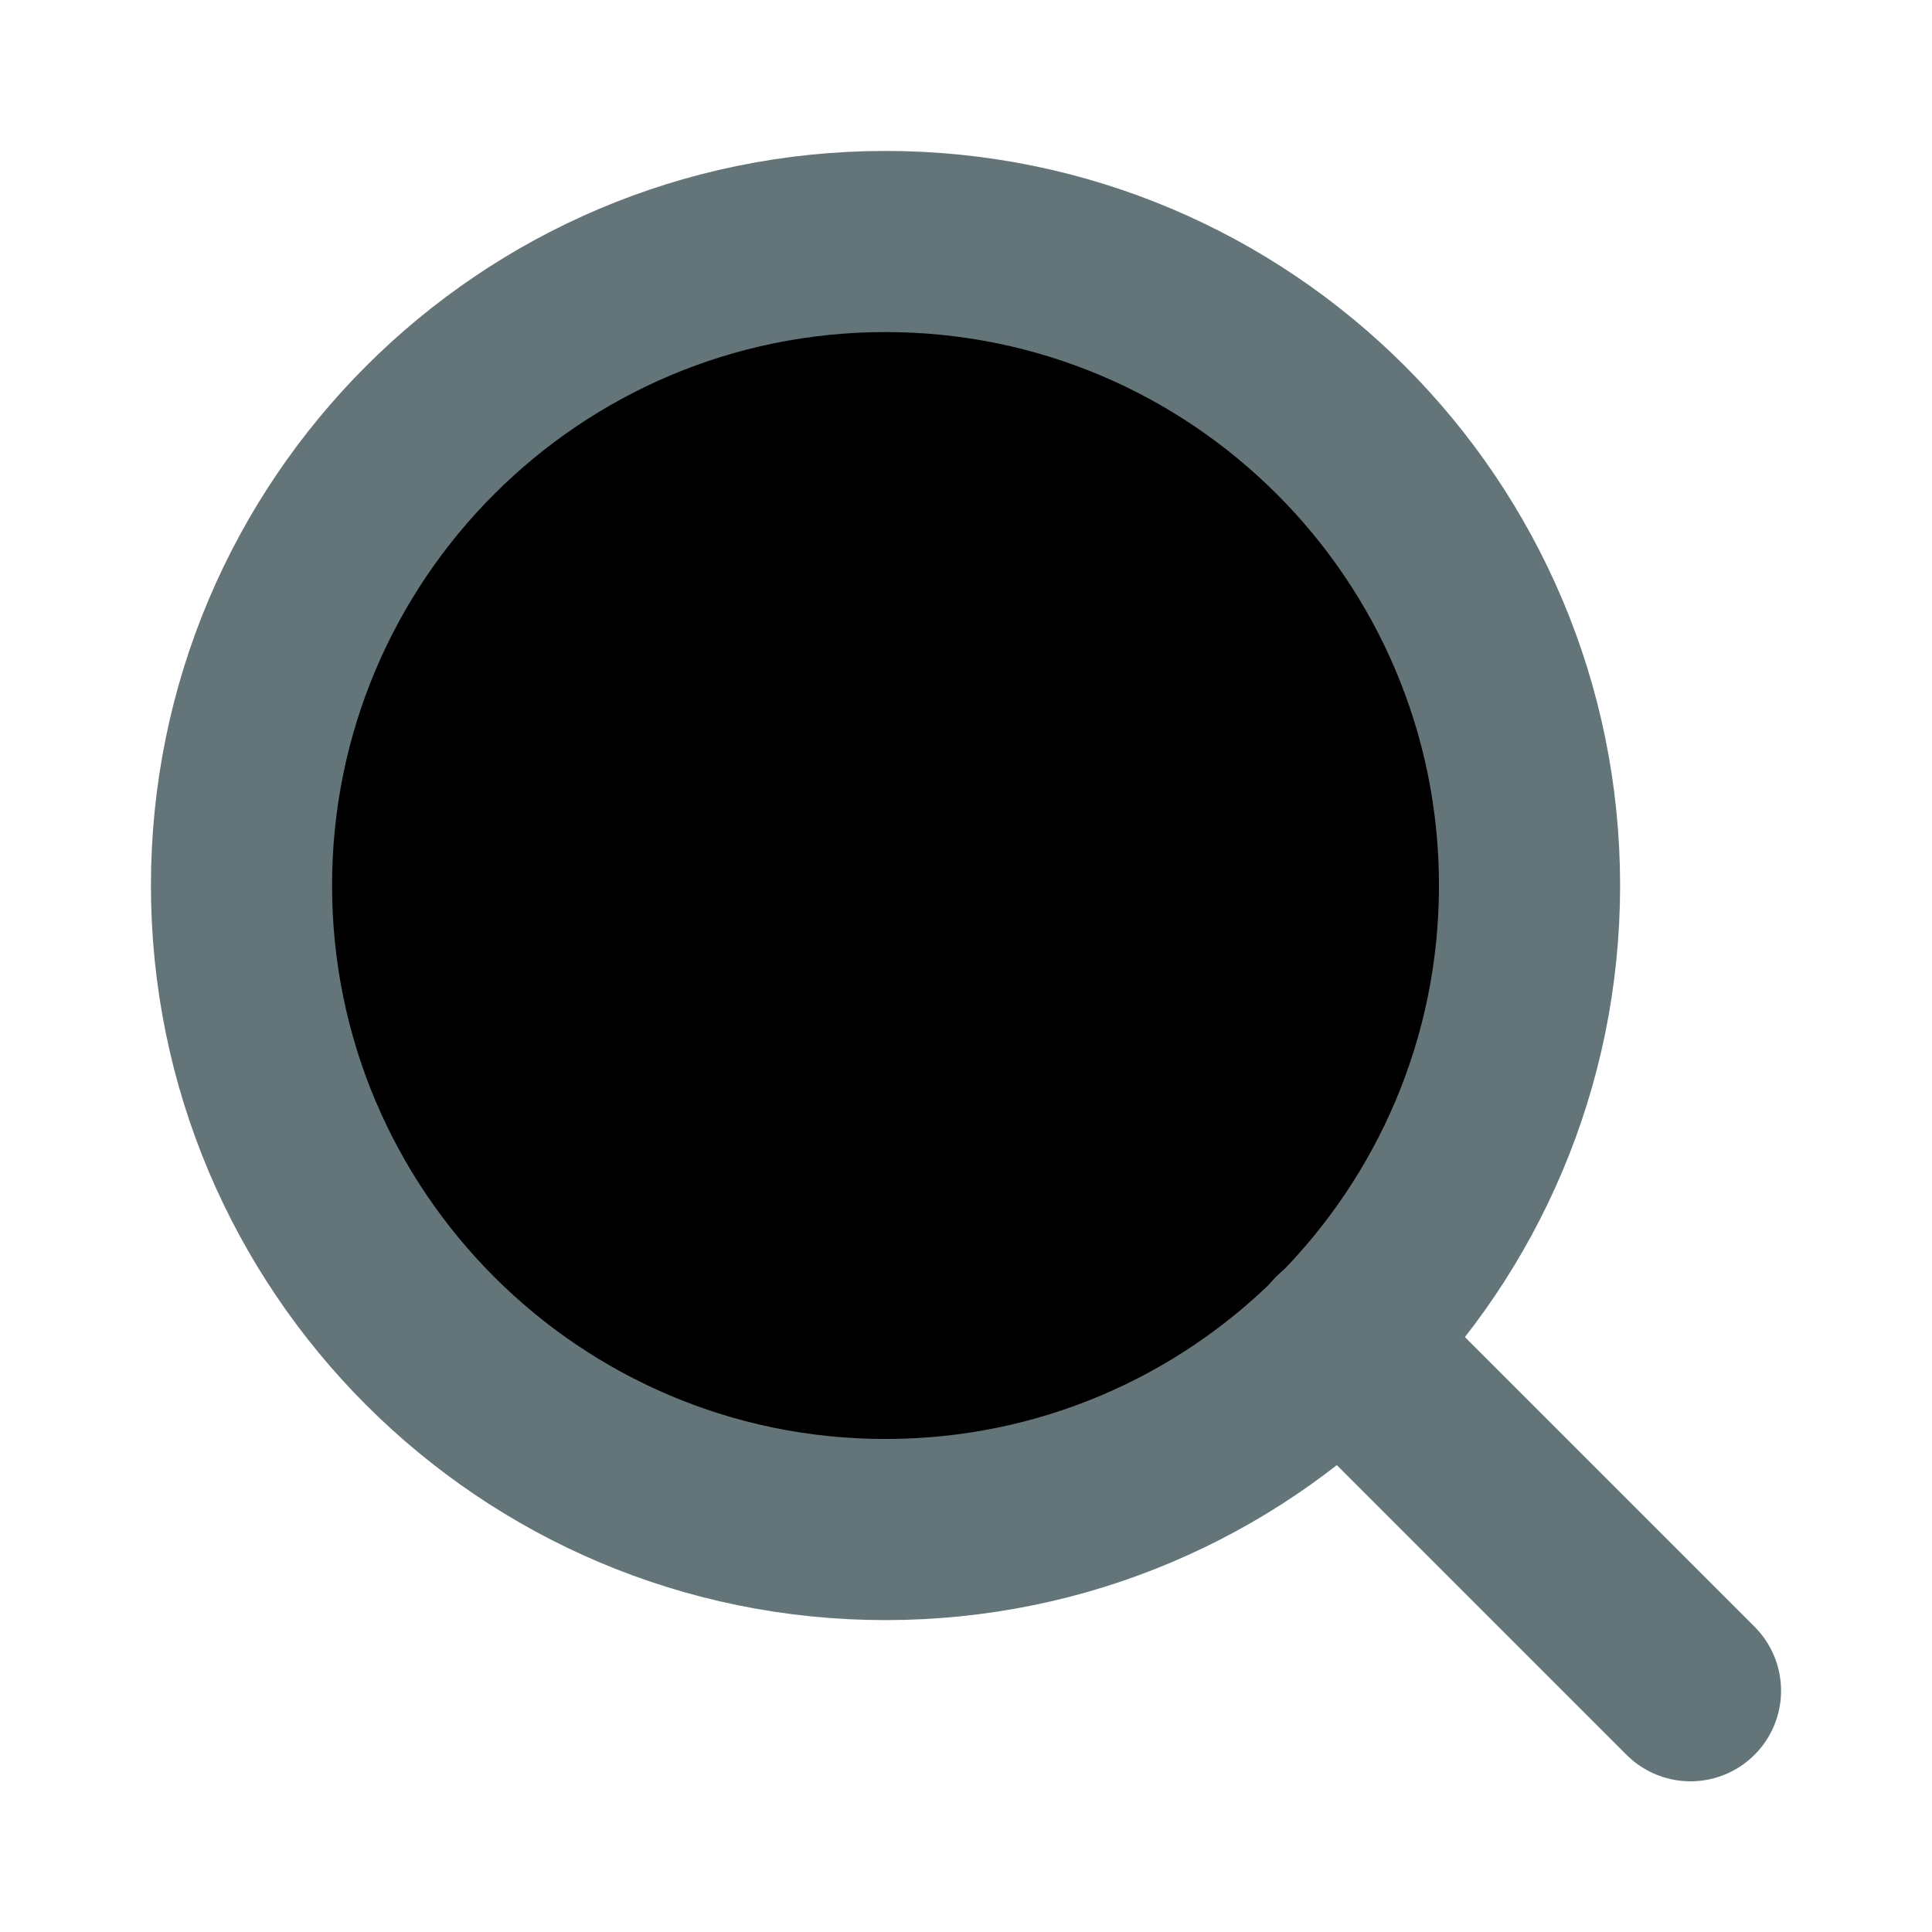
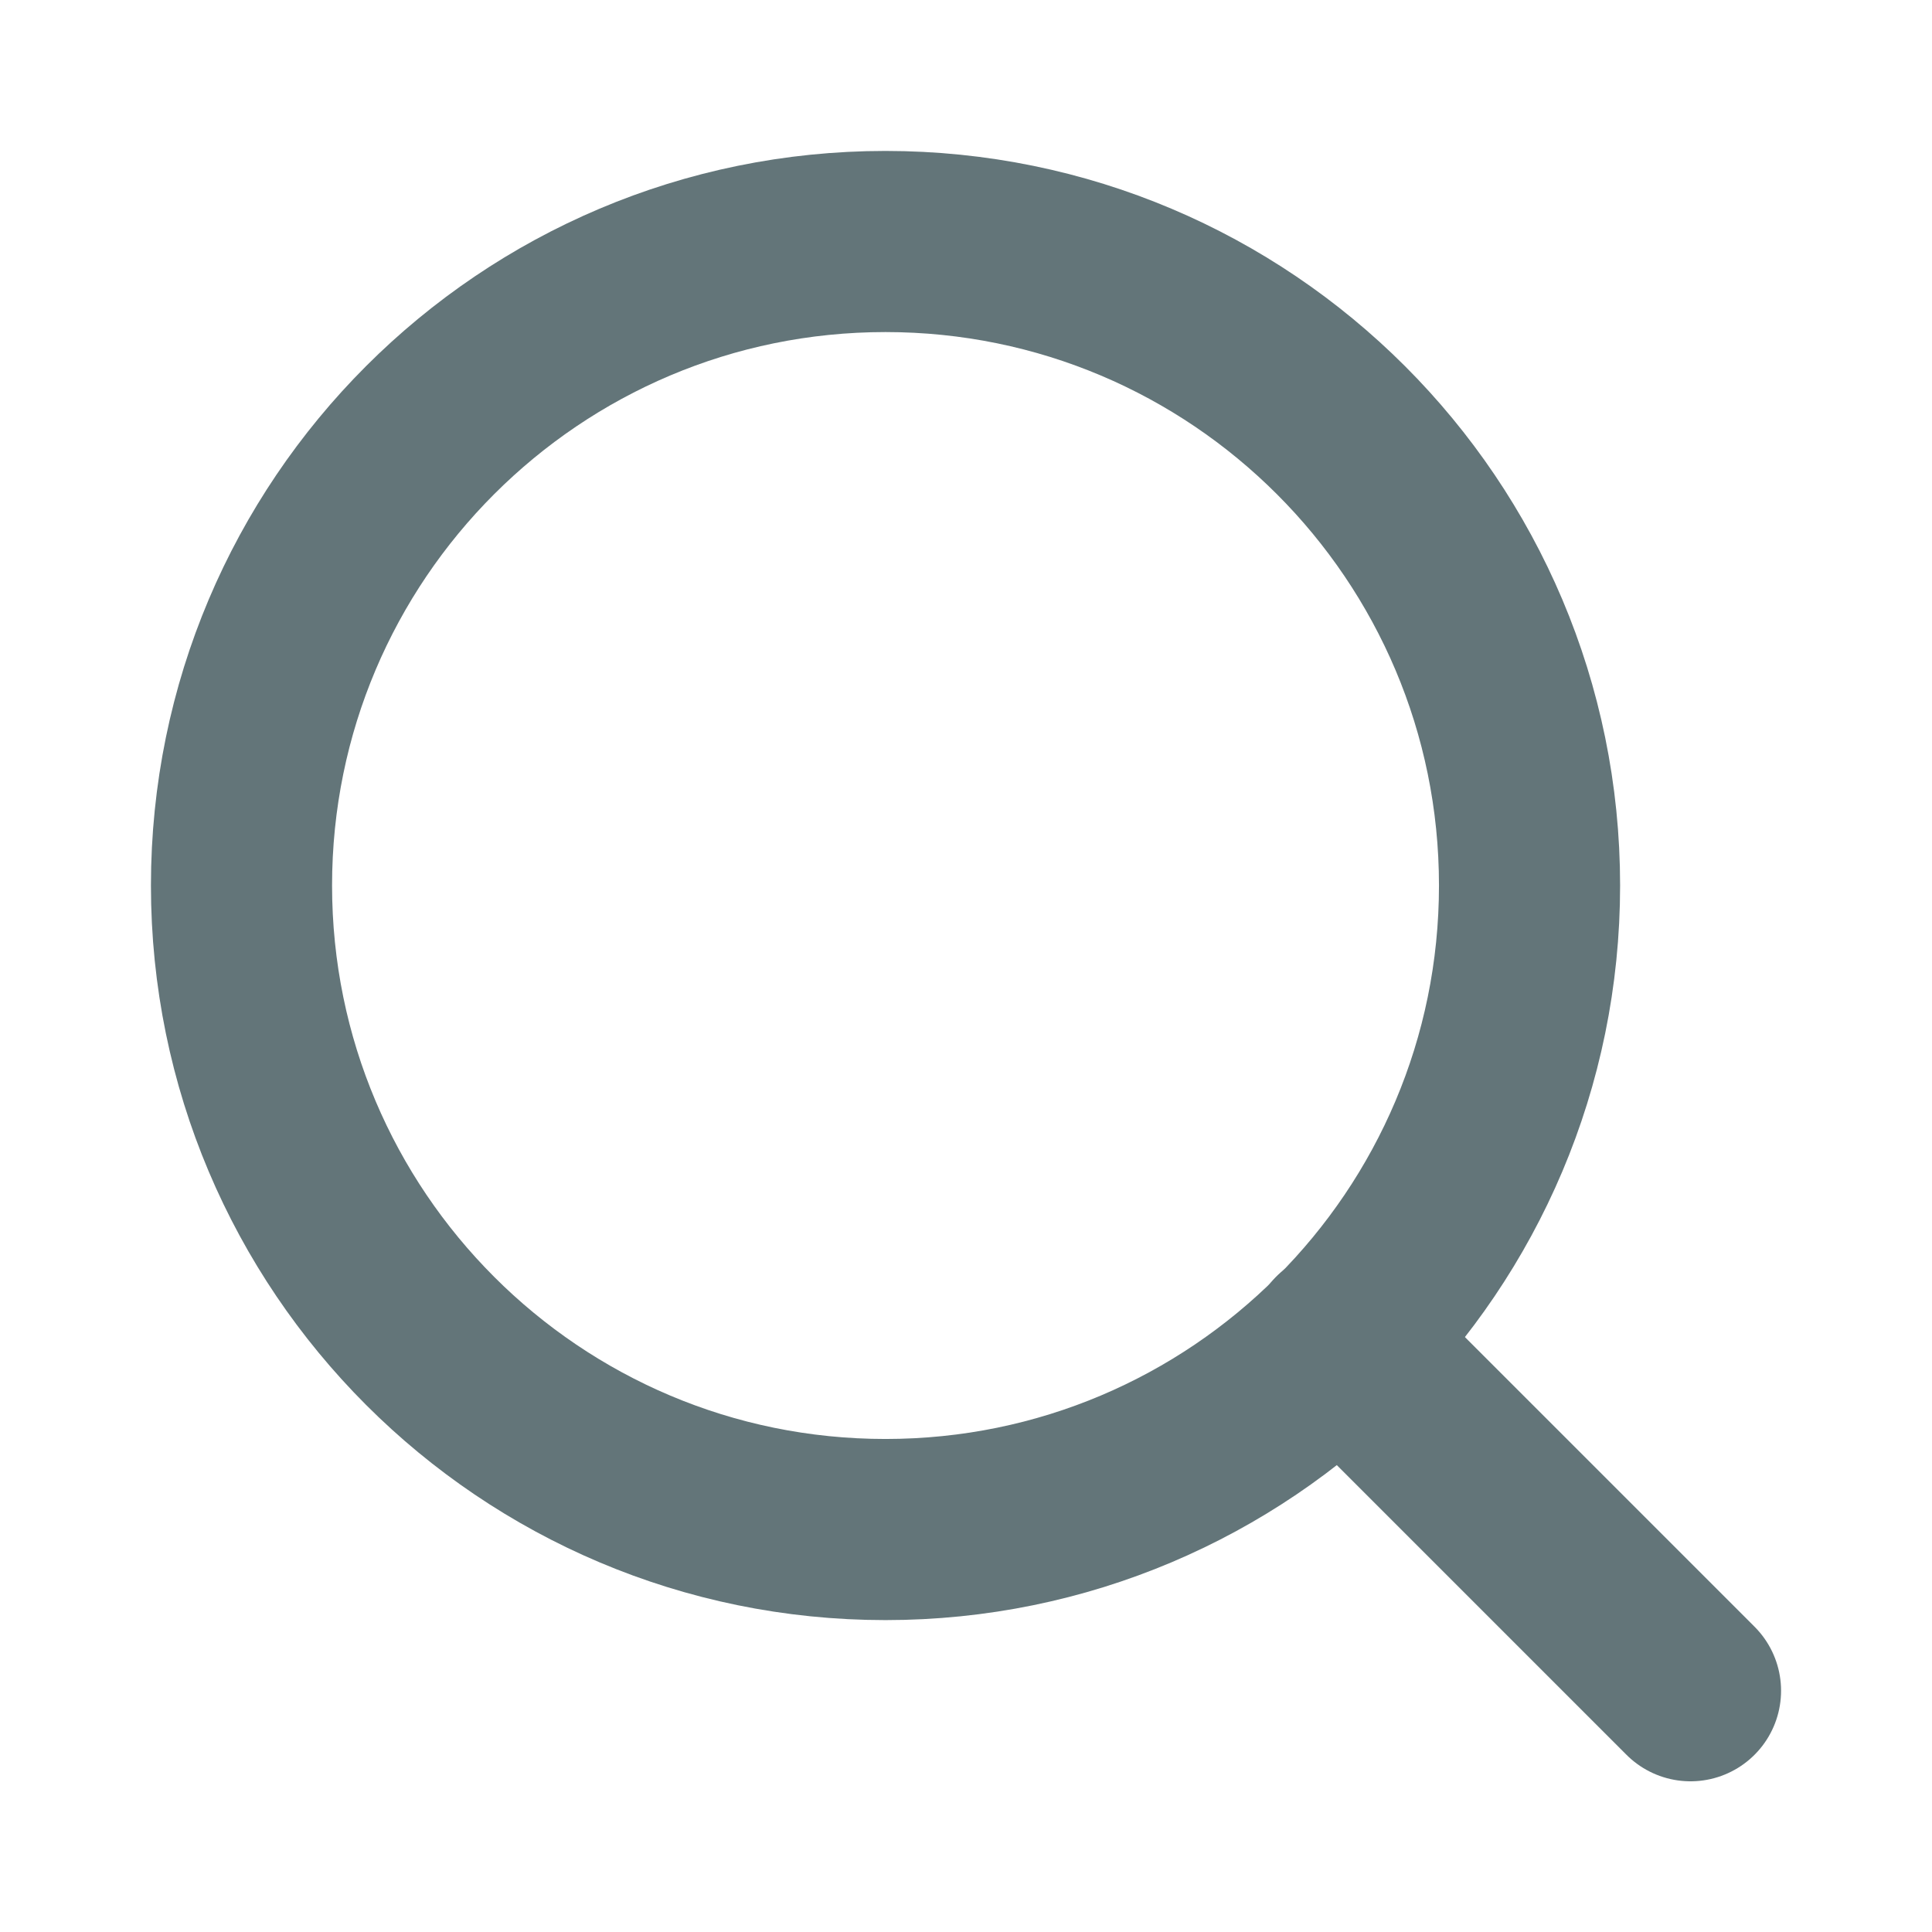
- <svg xmlns="http://www.w3.org/2000/svg" width="16" height="16" viewBox="0 0 16 16" fill="currentColor">
+ <svg xmlns="http://www.w3.org/2000/svg" width="16" height="16" viewBox="0 0 16 16" fill="none">
  <path d="M7.333 12.667C10.279 12.667 12.667 10.279 12.667 7.333C12.667 4.388 10.279 2 7.333 2C4.388 2 2 4.388 2 7.333C2 10.279 4.388 12.667 7.333 12.667Z" stroke="#637579" stroke-width="1.5" stroke-linecap="round" stroke-linejoin="round" />
  <path d="M14 14.002L11.1 11.102" stroke="#637579" stroke-width="1.5" stroke-linecap="round" stroke-linejoin="round" />
</svg>
